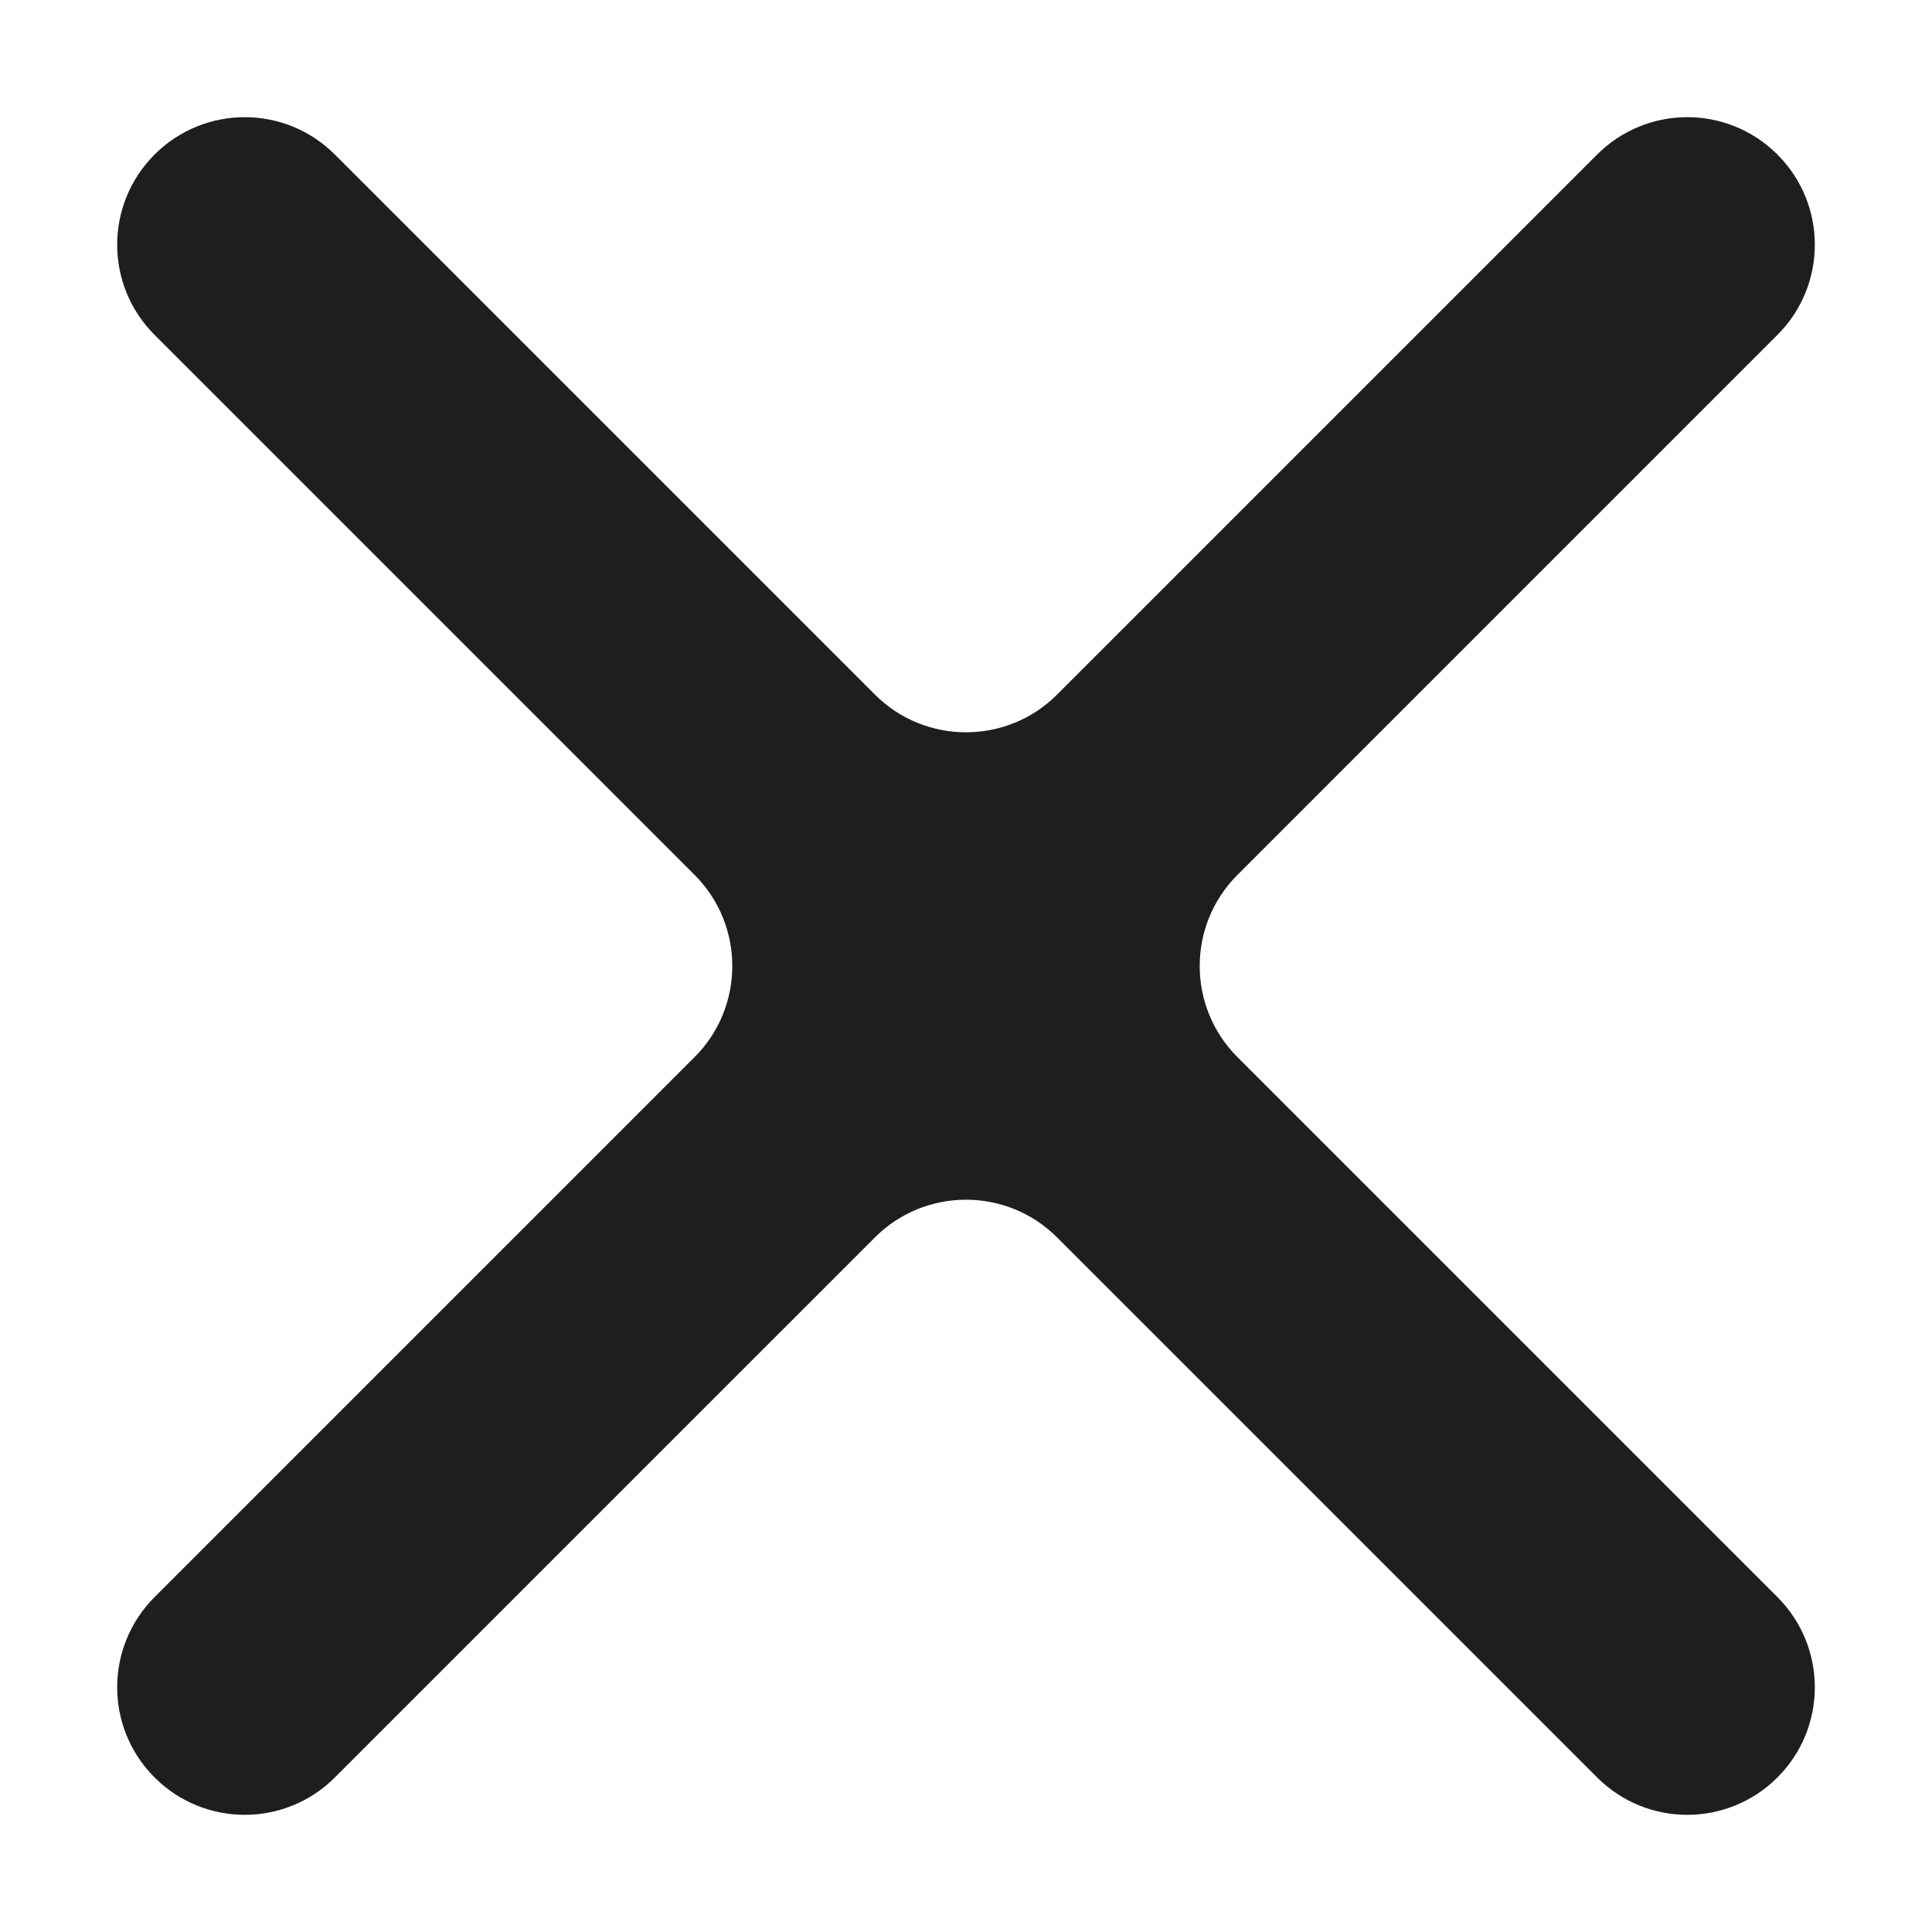
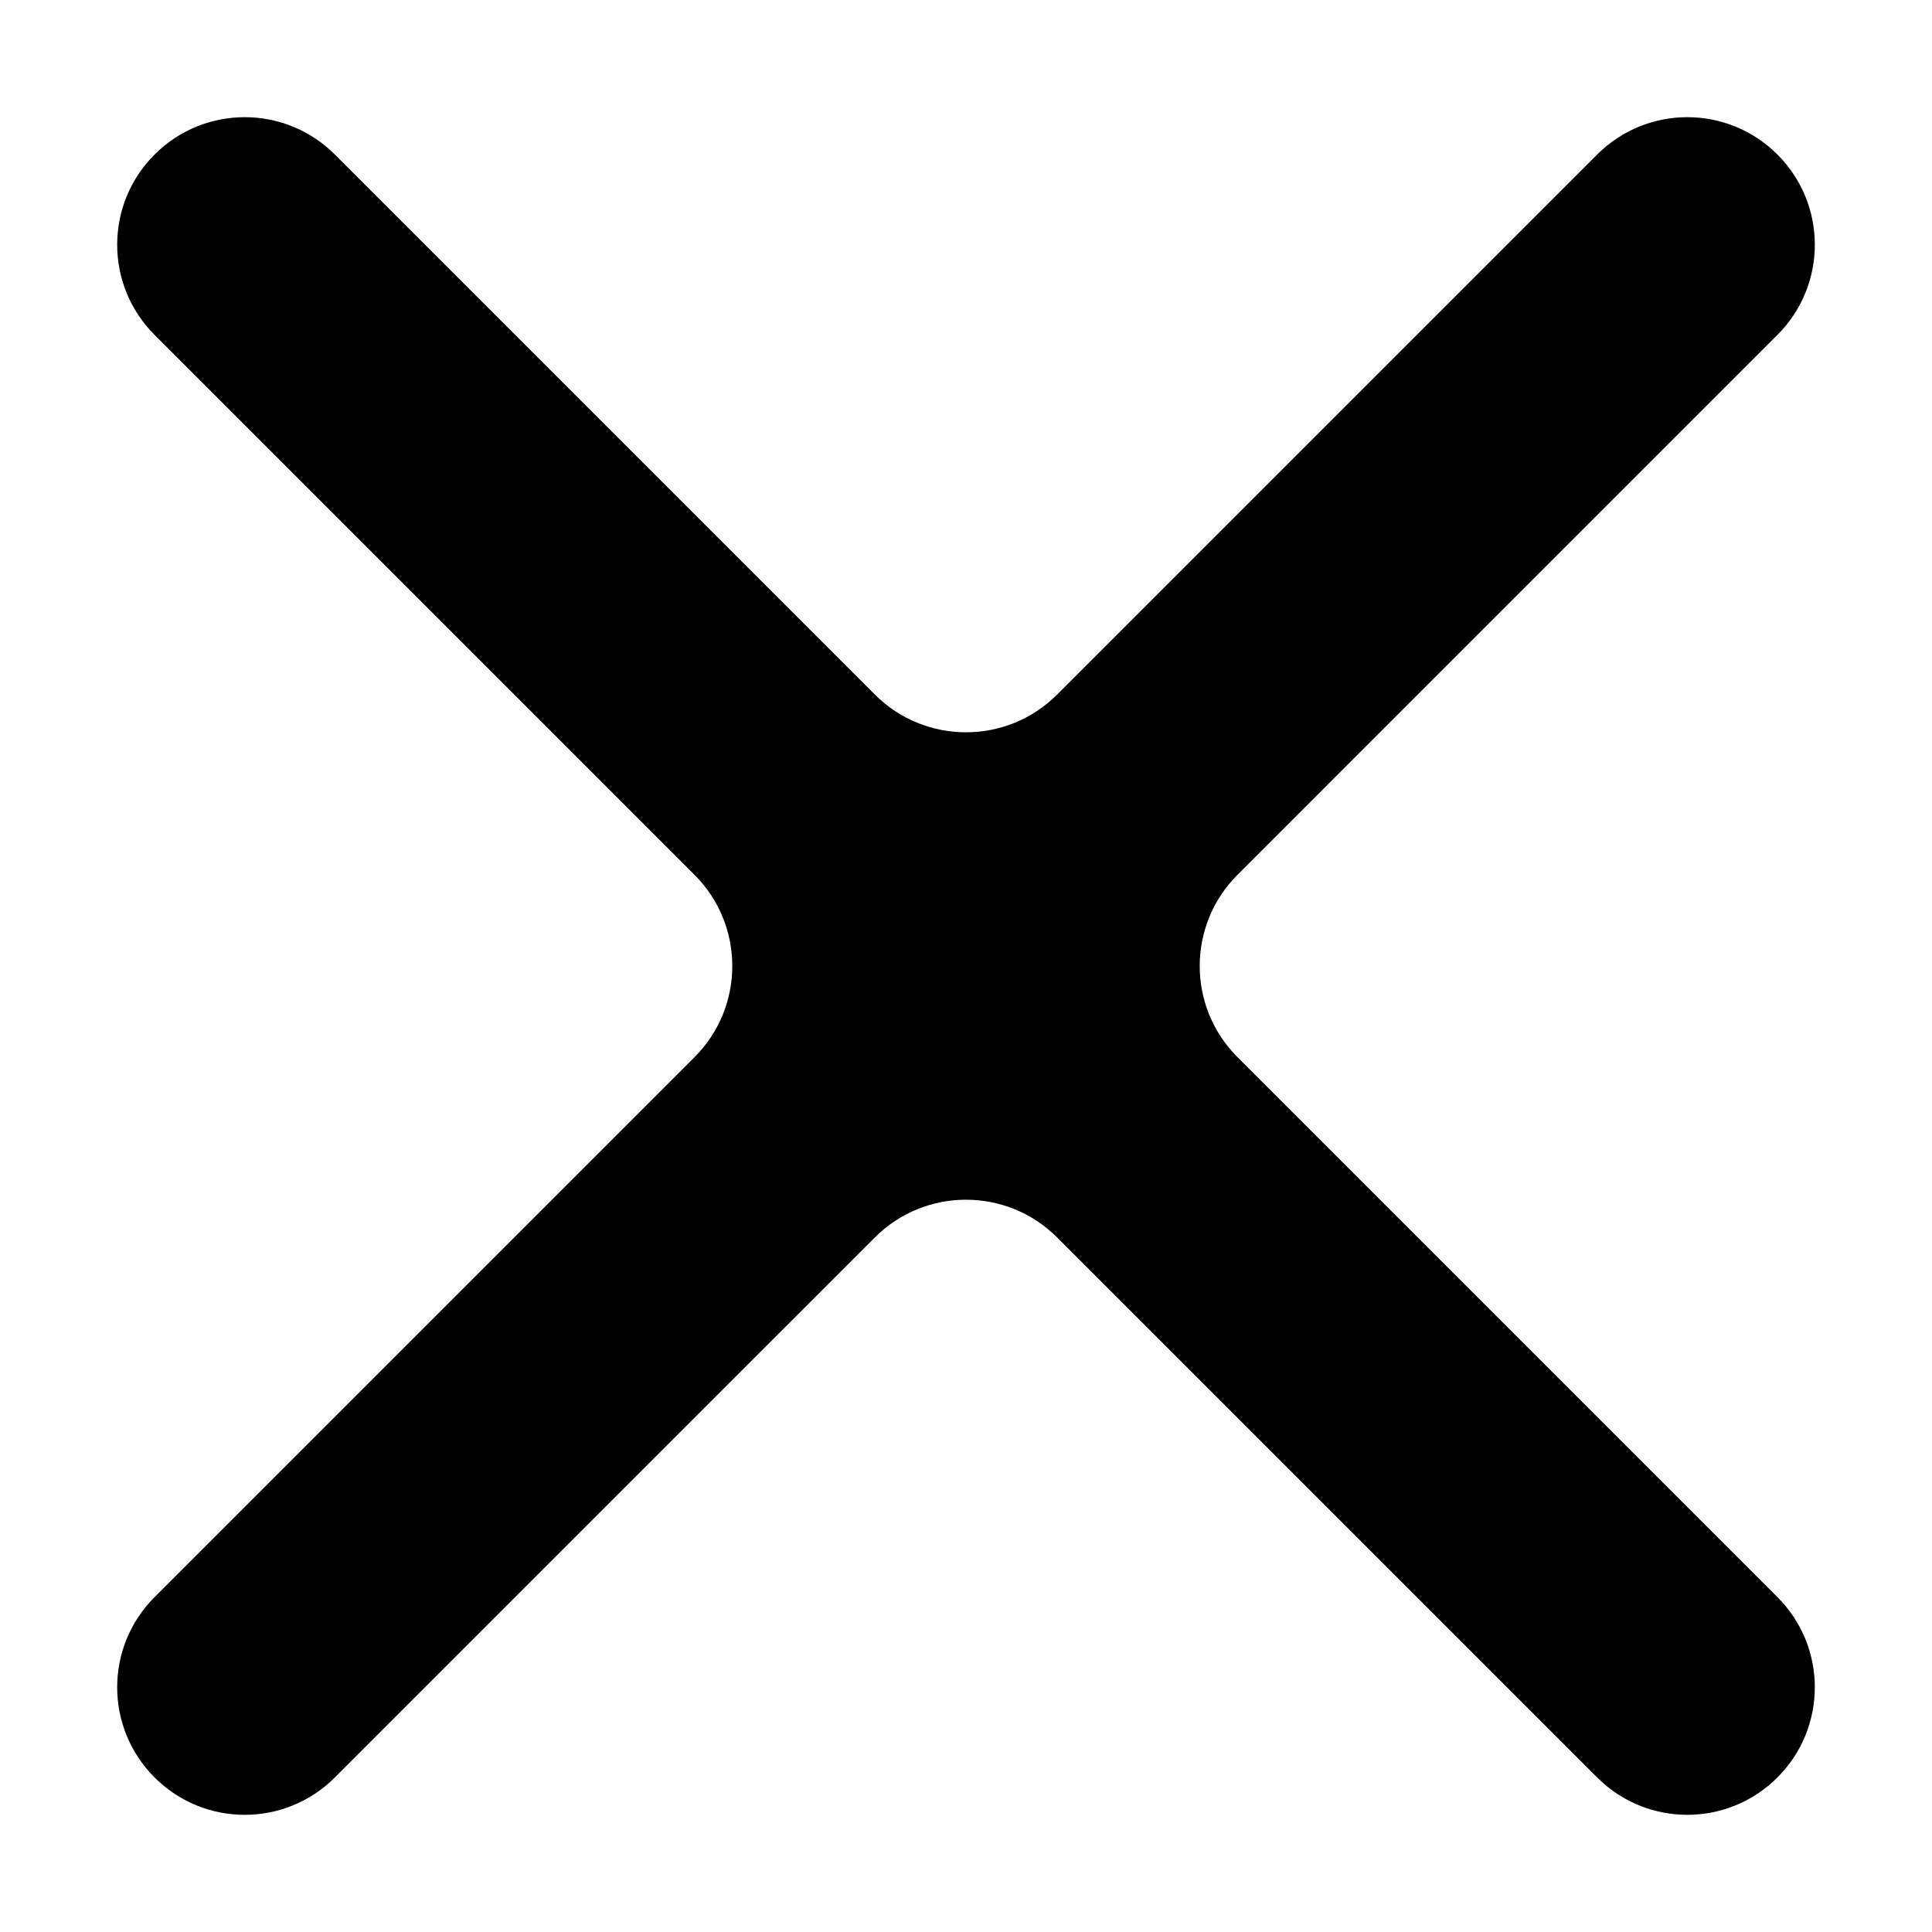
- <svg xmlns="http://www.w3.org/2000/svg" width="16" height="16" viewBox="0 0 15 15" fill="none">
-   <path d="M2.6 13.8C2.213 14.187 1.587 14.187 1.2 13.8C0.813 13.413 0.813 12.787 1.2 12.4L5.393 8.207C5.783 7.817 5.783 7.183 5.393 6.793L1.2 2.6C0.813 2.213 0.813 1.587 1.2 1.2C1.587 0.813 2.213 0.813 2.6 1.2L6.793 5.393C7.183 5.783 7.817 5.783 8.207 5.393L12.4 1.2C12.787 0.813 13.413 0.813 13.8 1.2C14.187 1.587 14.187 2.213 13.8 2.6L9.607 6.793C9.217 7.183 9.217 7.817 9.607 8.207L13.8 12.4C14.187 12.787 14.187 13.413 13.8 13.8C13.413 14.187 12.787 14.187 12.4 13.8L8.207 9.607C7.817 9.217 7.183 9.217 6.793 9.607L2.6 13.8Z" fill="#1E1E1E" />
+ <svg xmlns="http://www.w3.org/2000/svg" viewBox="0 0 15 15">
+   <path d="M2.6 13.8C2.213 14.187 1.587 14.187 1.2 13.8C0.813 13.413 0.813 12.787 1.2 12.4L5.393 8.207C5.783 7.817 5.783 7.183 5.393 6.793L1.2 2.6C0.813 2.213 0.813 1.587 1.2 1.2C1.587 0.813 2.213 0.813 2.6 1.2L6.793 5.393C7.183 5.783 7.817 5.783 8.207 5.393L12.4 1.2C12.787 0.813 13.413 0.813 13.8 1.2C14.187 1.587 14.187 2.213 13.8 2.6L9.607 6.793C9.217 7.183 9.217 7.817 9.607 8.207L13.8 12.4C14.187 12.787 14.187 13.413 13.8 13.8C13.413 14.187 12.787 14.187 12.4 13.8L8.207 9.607C7.817 9.217 7.183 9.217 6.793 9.607L2.6 13.8Z" />
</svg>
